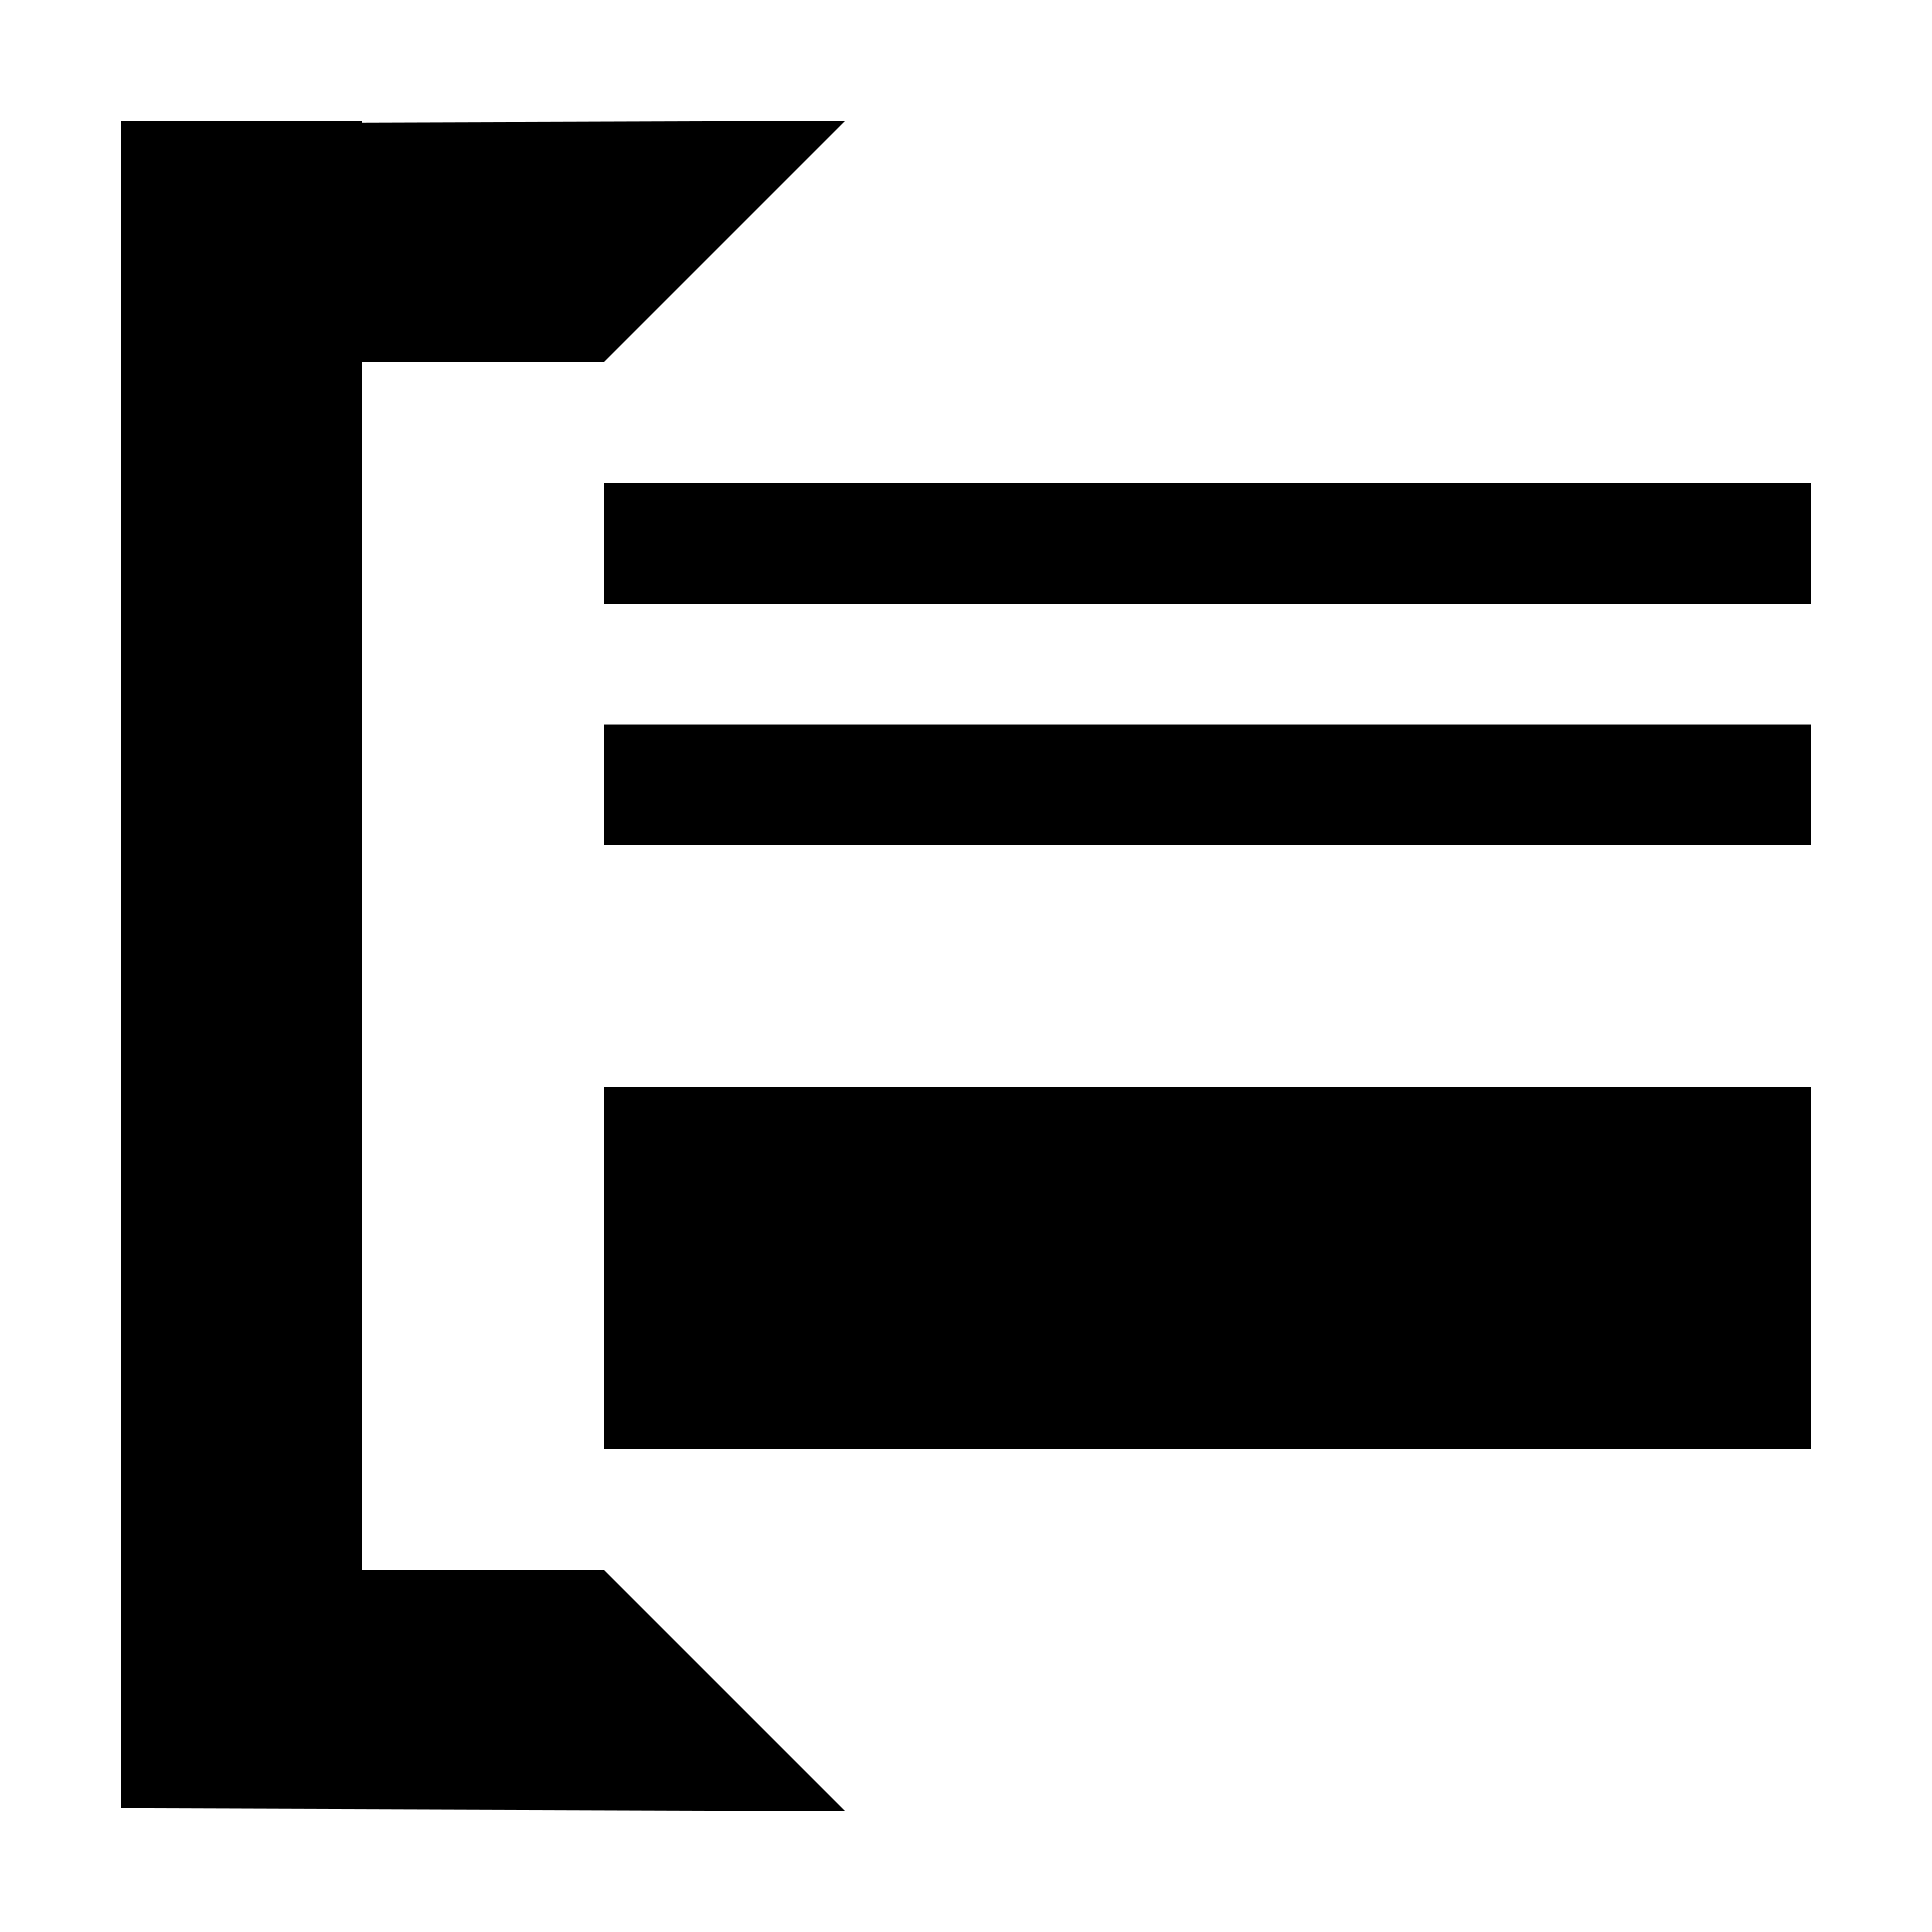
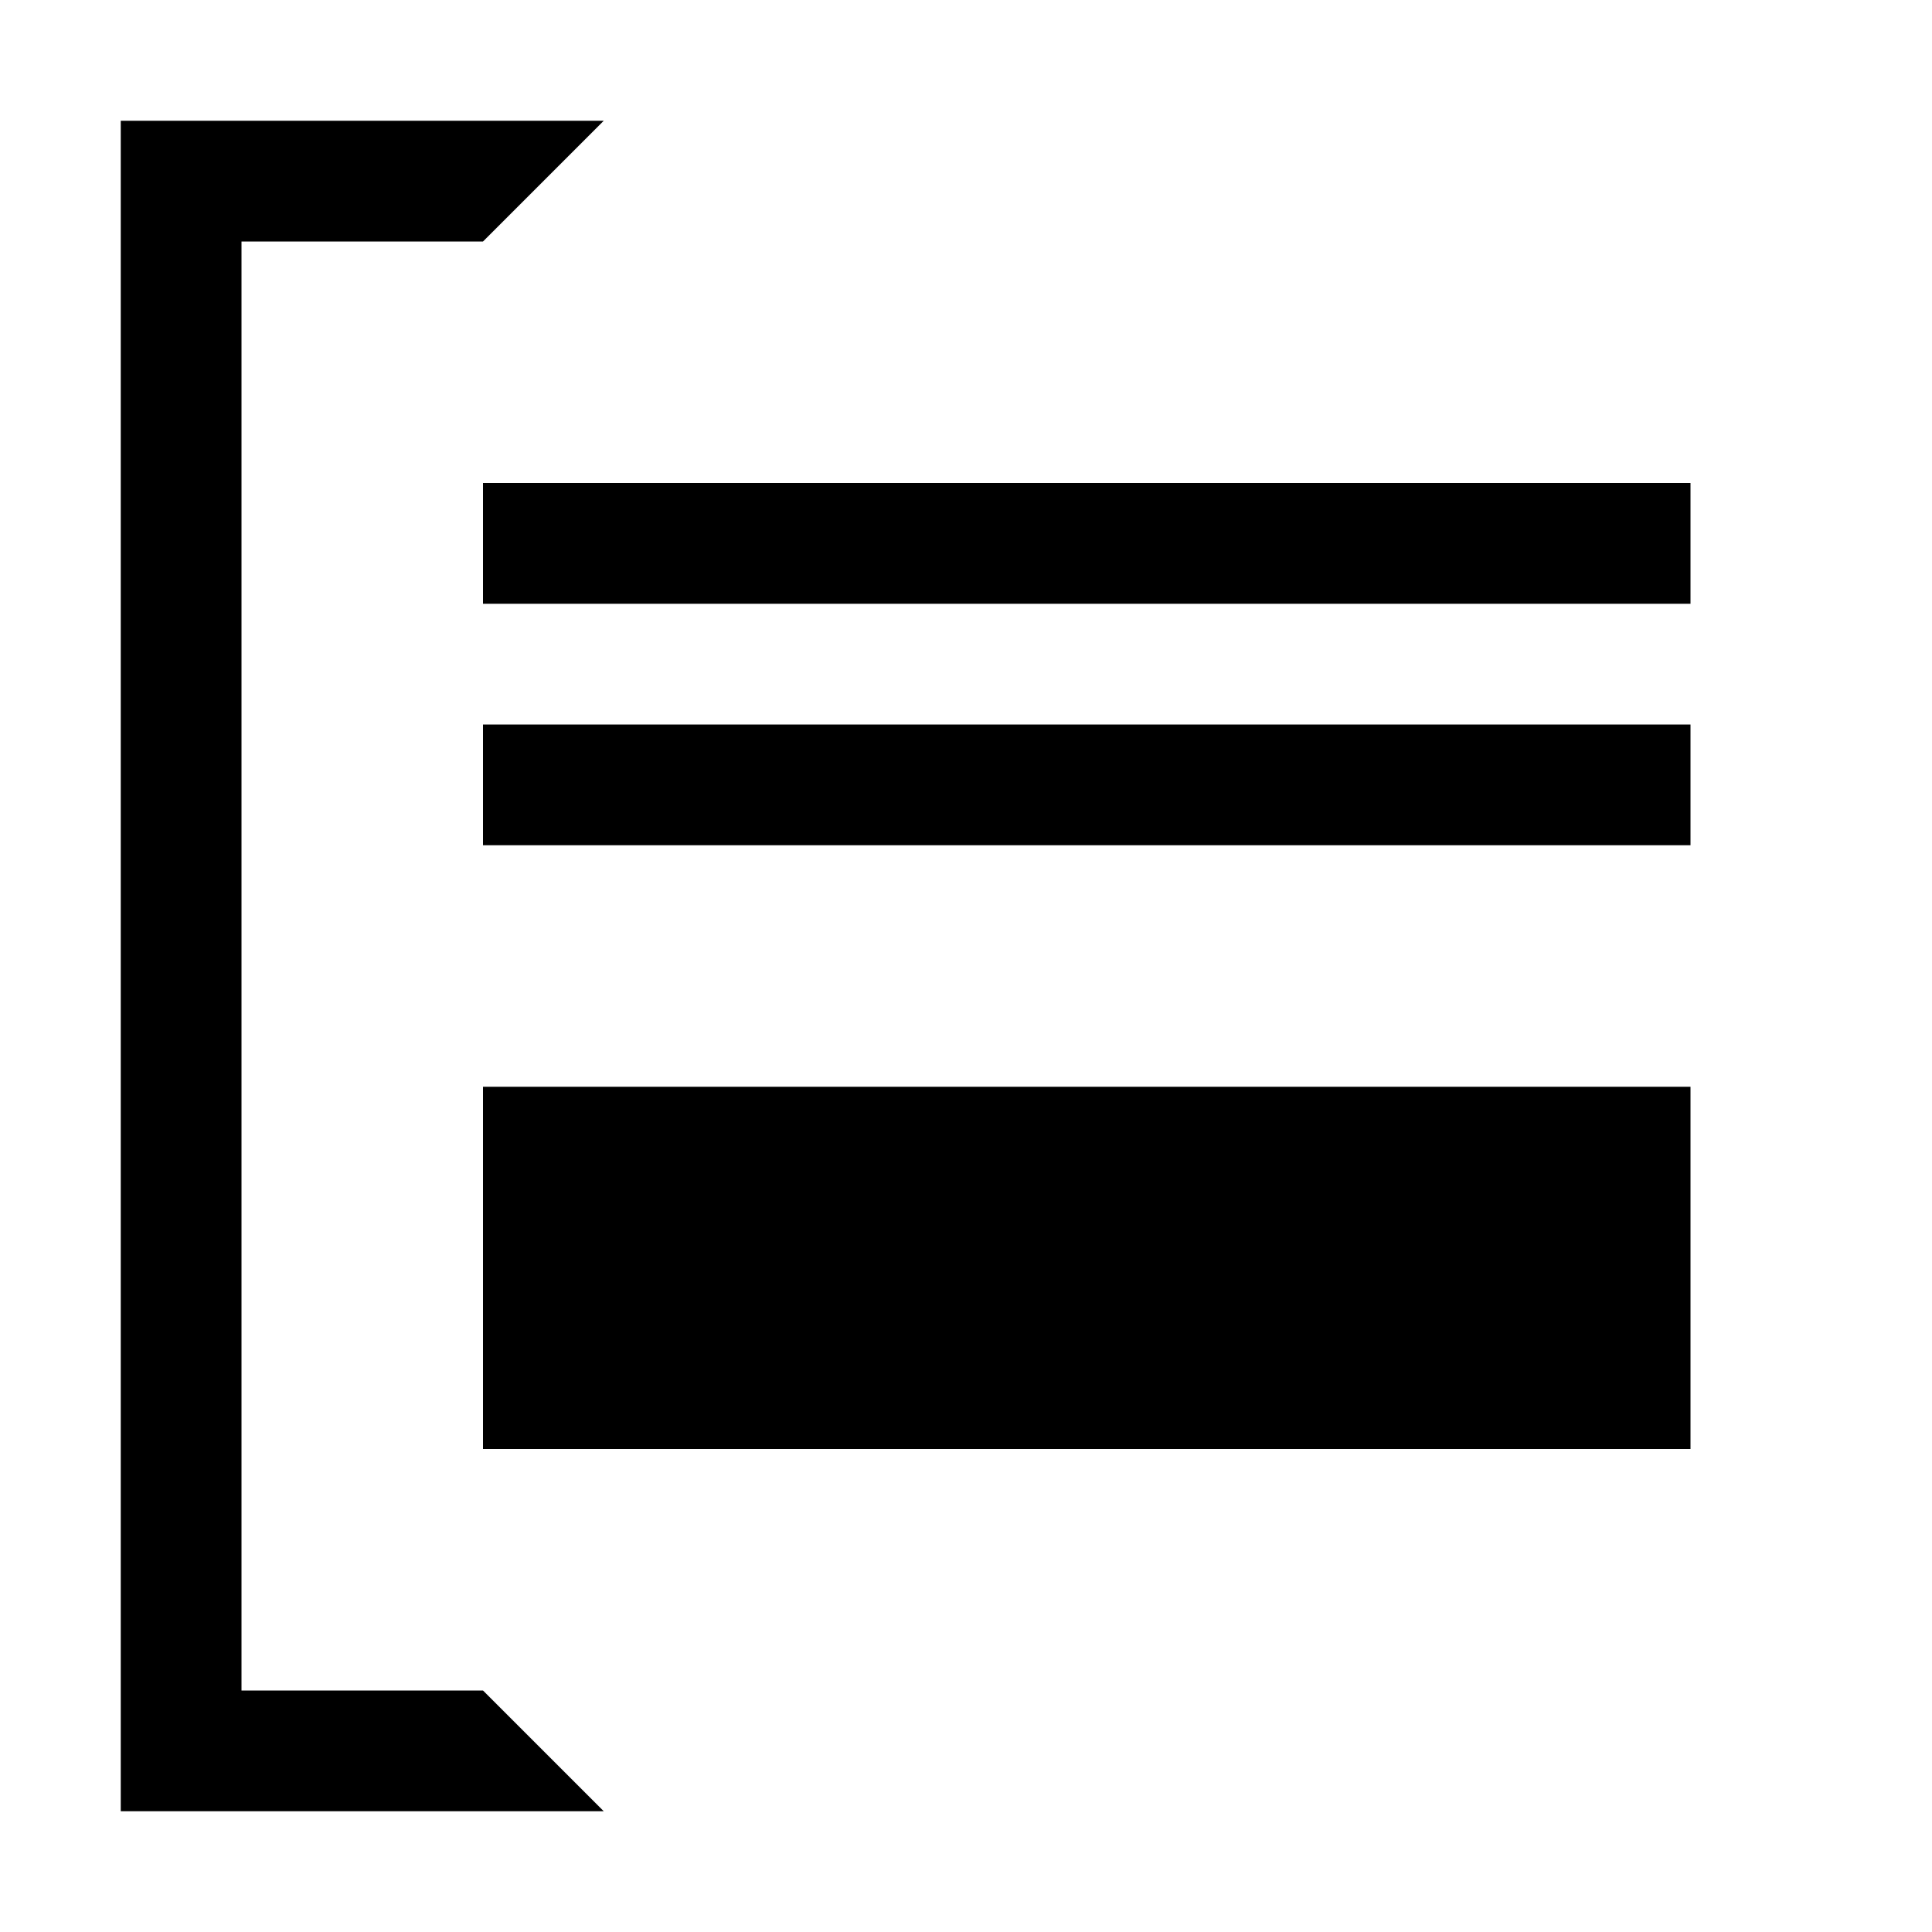
<svg xmlns="http://www.w3.org/2000/svg" viewBox="0 0 512 512">
  <g id="groupFooter_section" data-name="groupFooter section">
-     <path d="M160,416l64,64-192-.79V32H96v.52L224,32,160,96H96V416ZM480,288H160v96H480Zm0-160H160v32H480Zm0,64H160v32H480Z" />
+     <path d="M128,448l32,32H32V32H160L128,64H64V448ZM448,288H128v96H448Zm0-160H128v32H448Zm0,64H128v32H448Z" />
  </g>
</svg>
